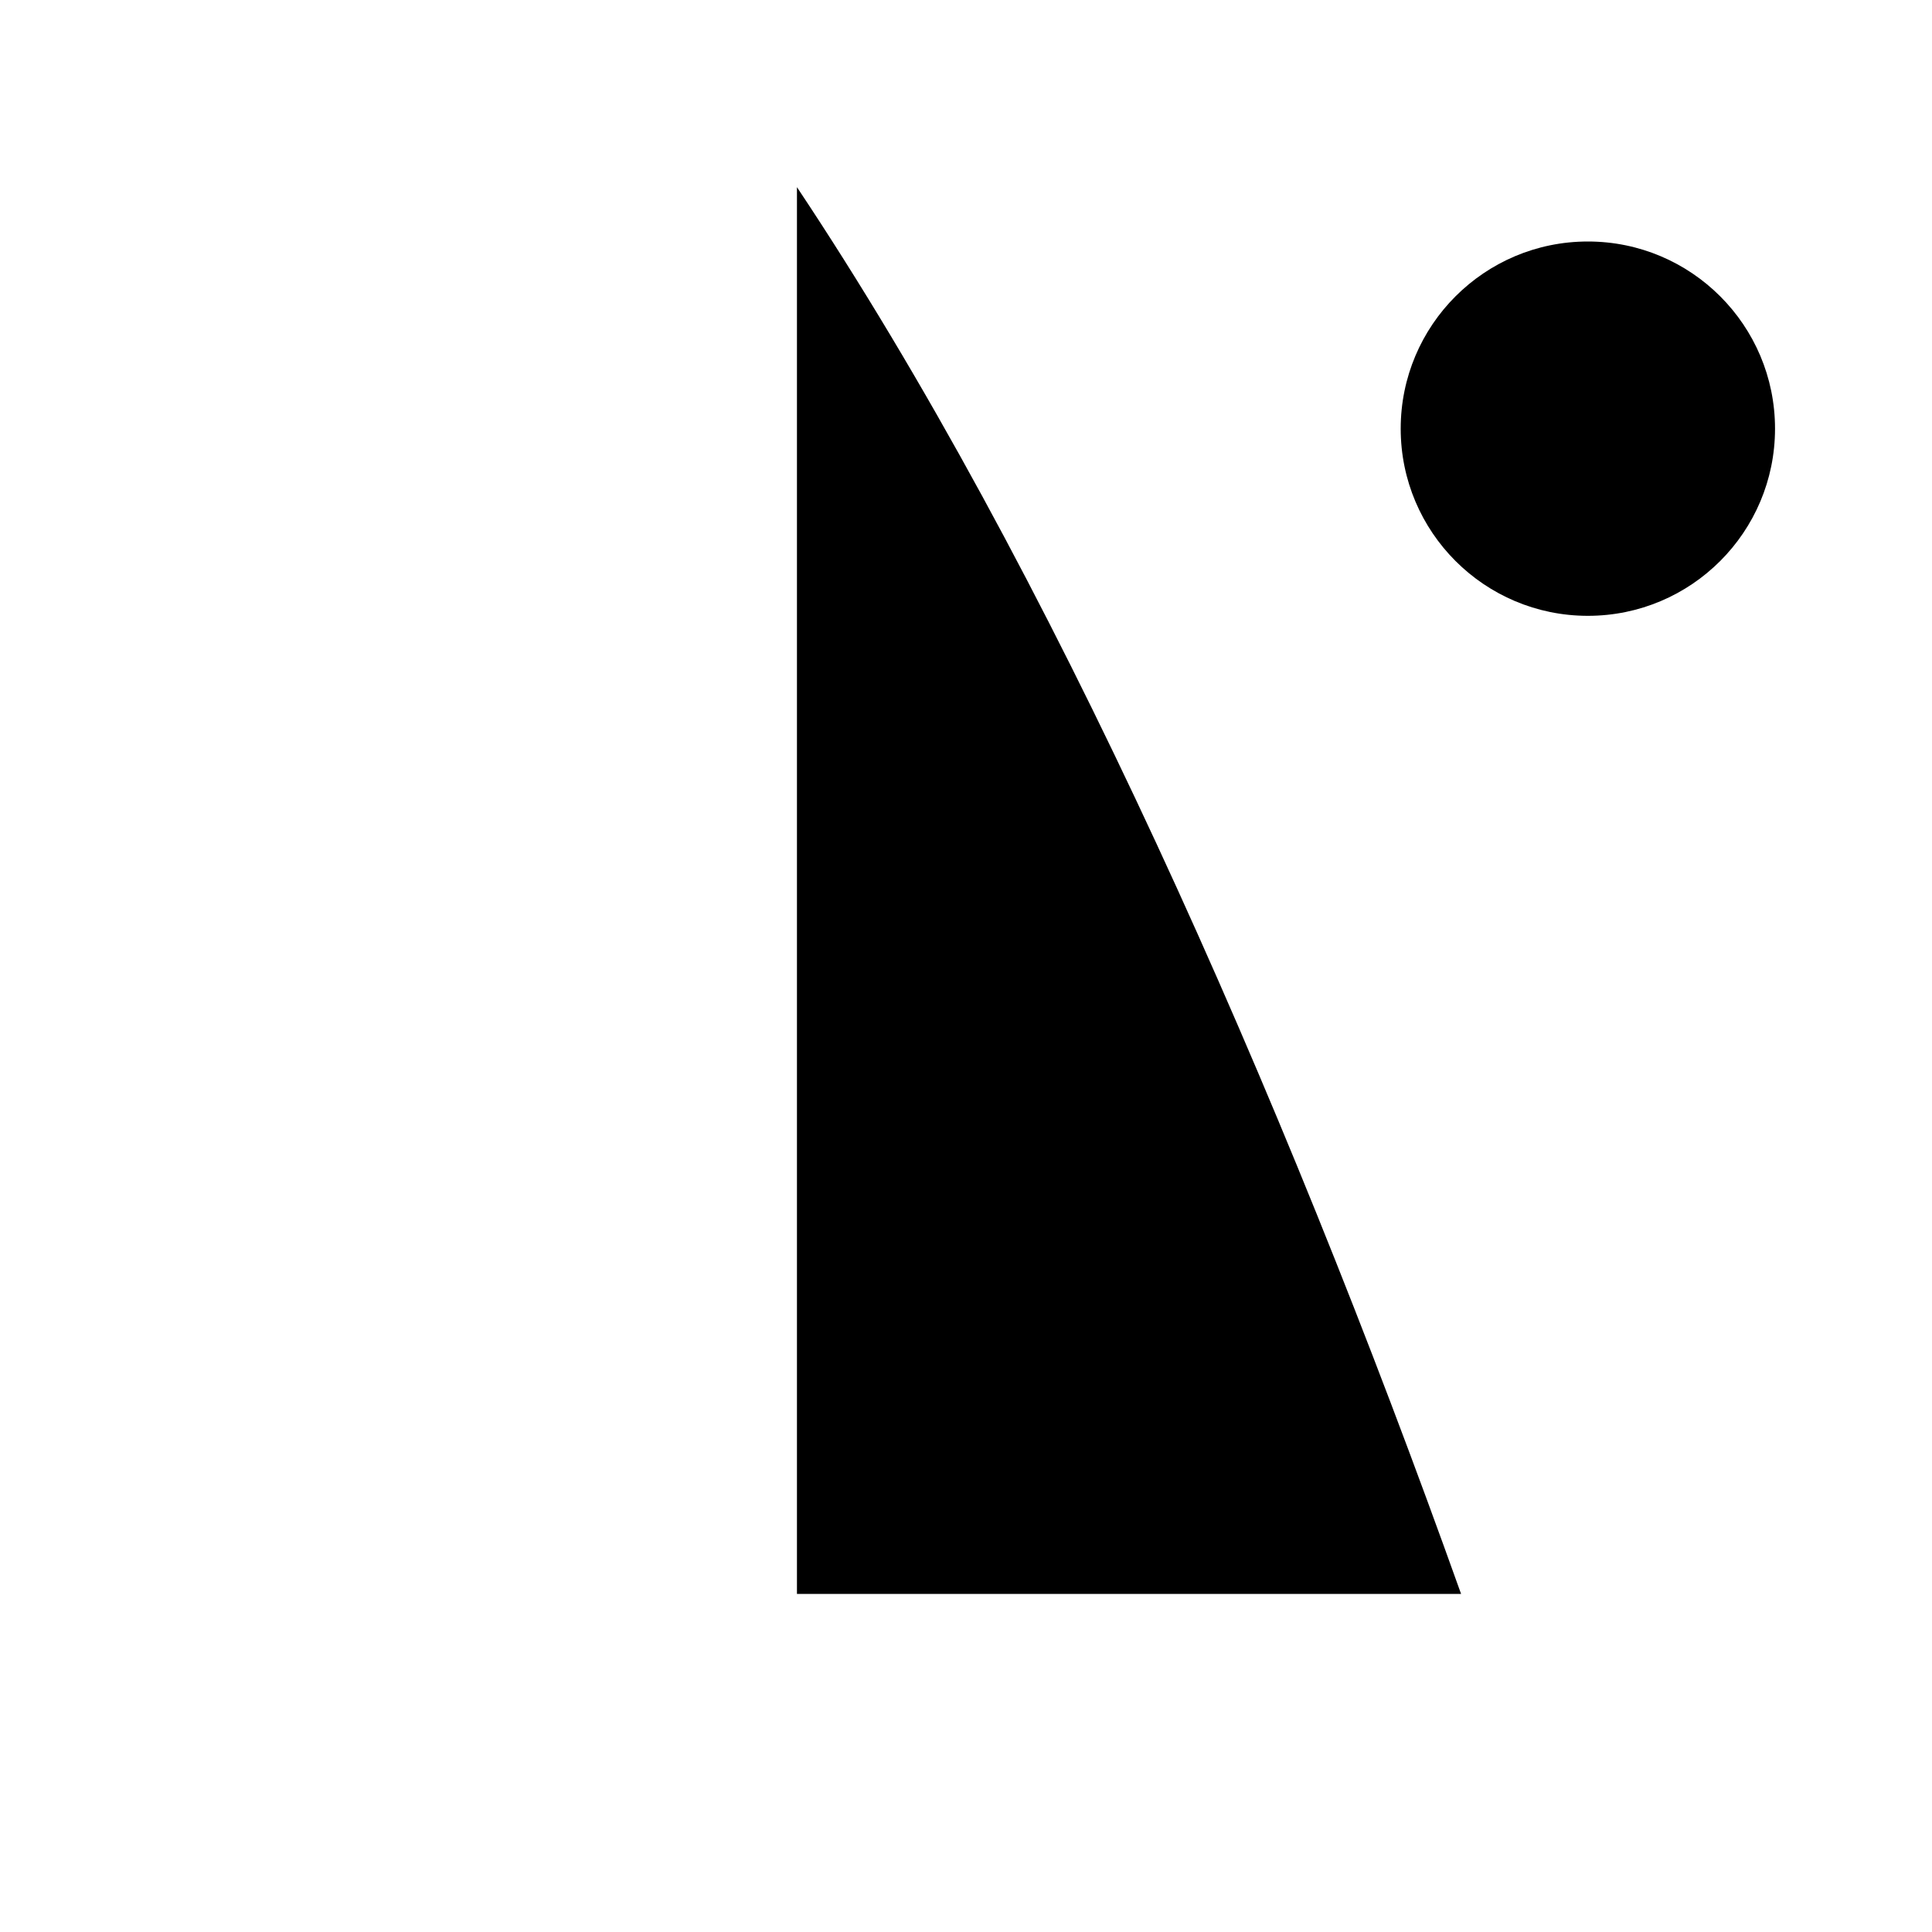
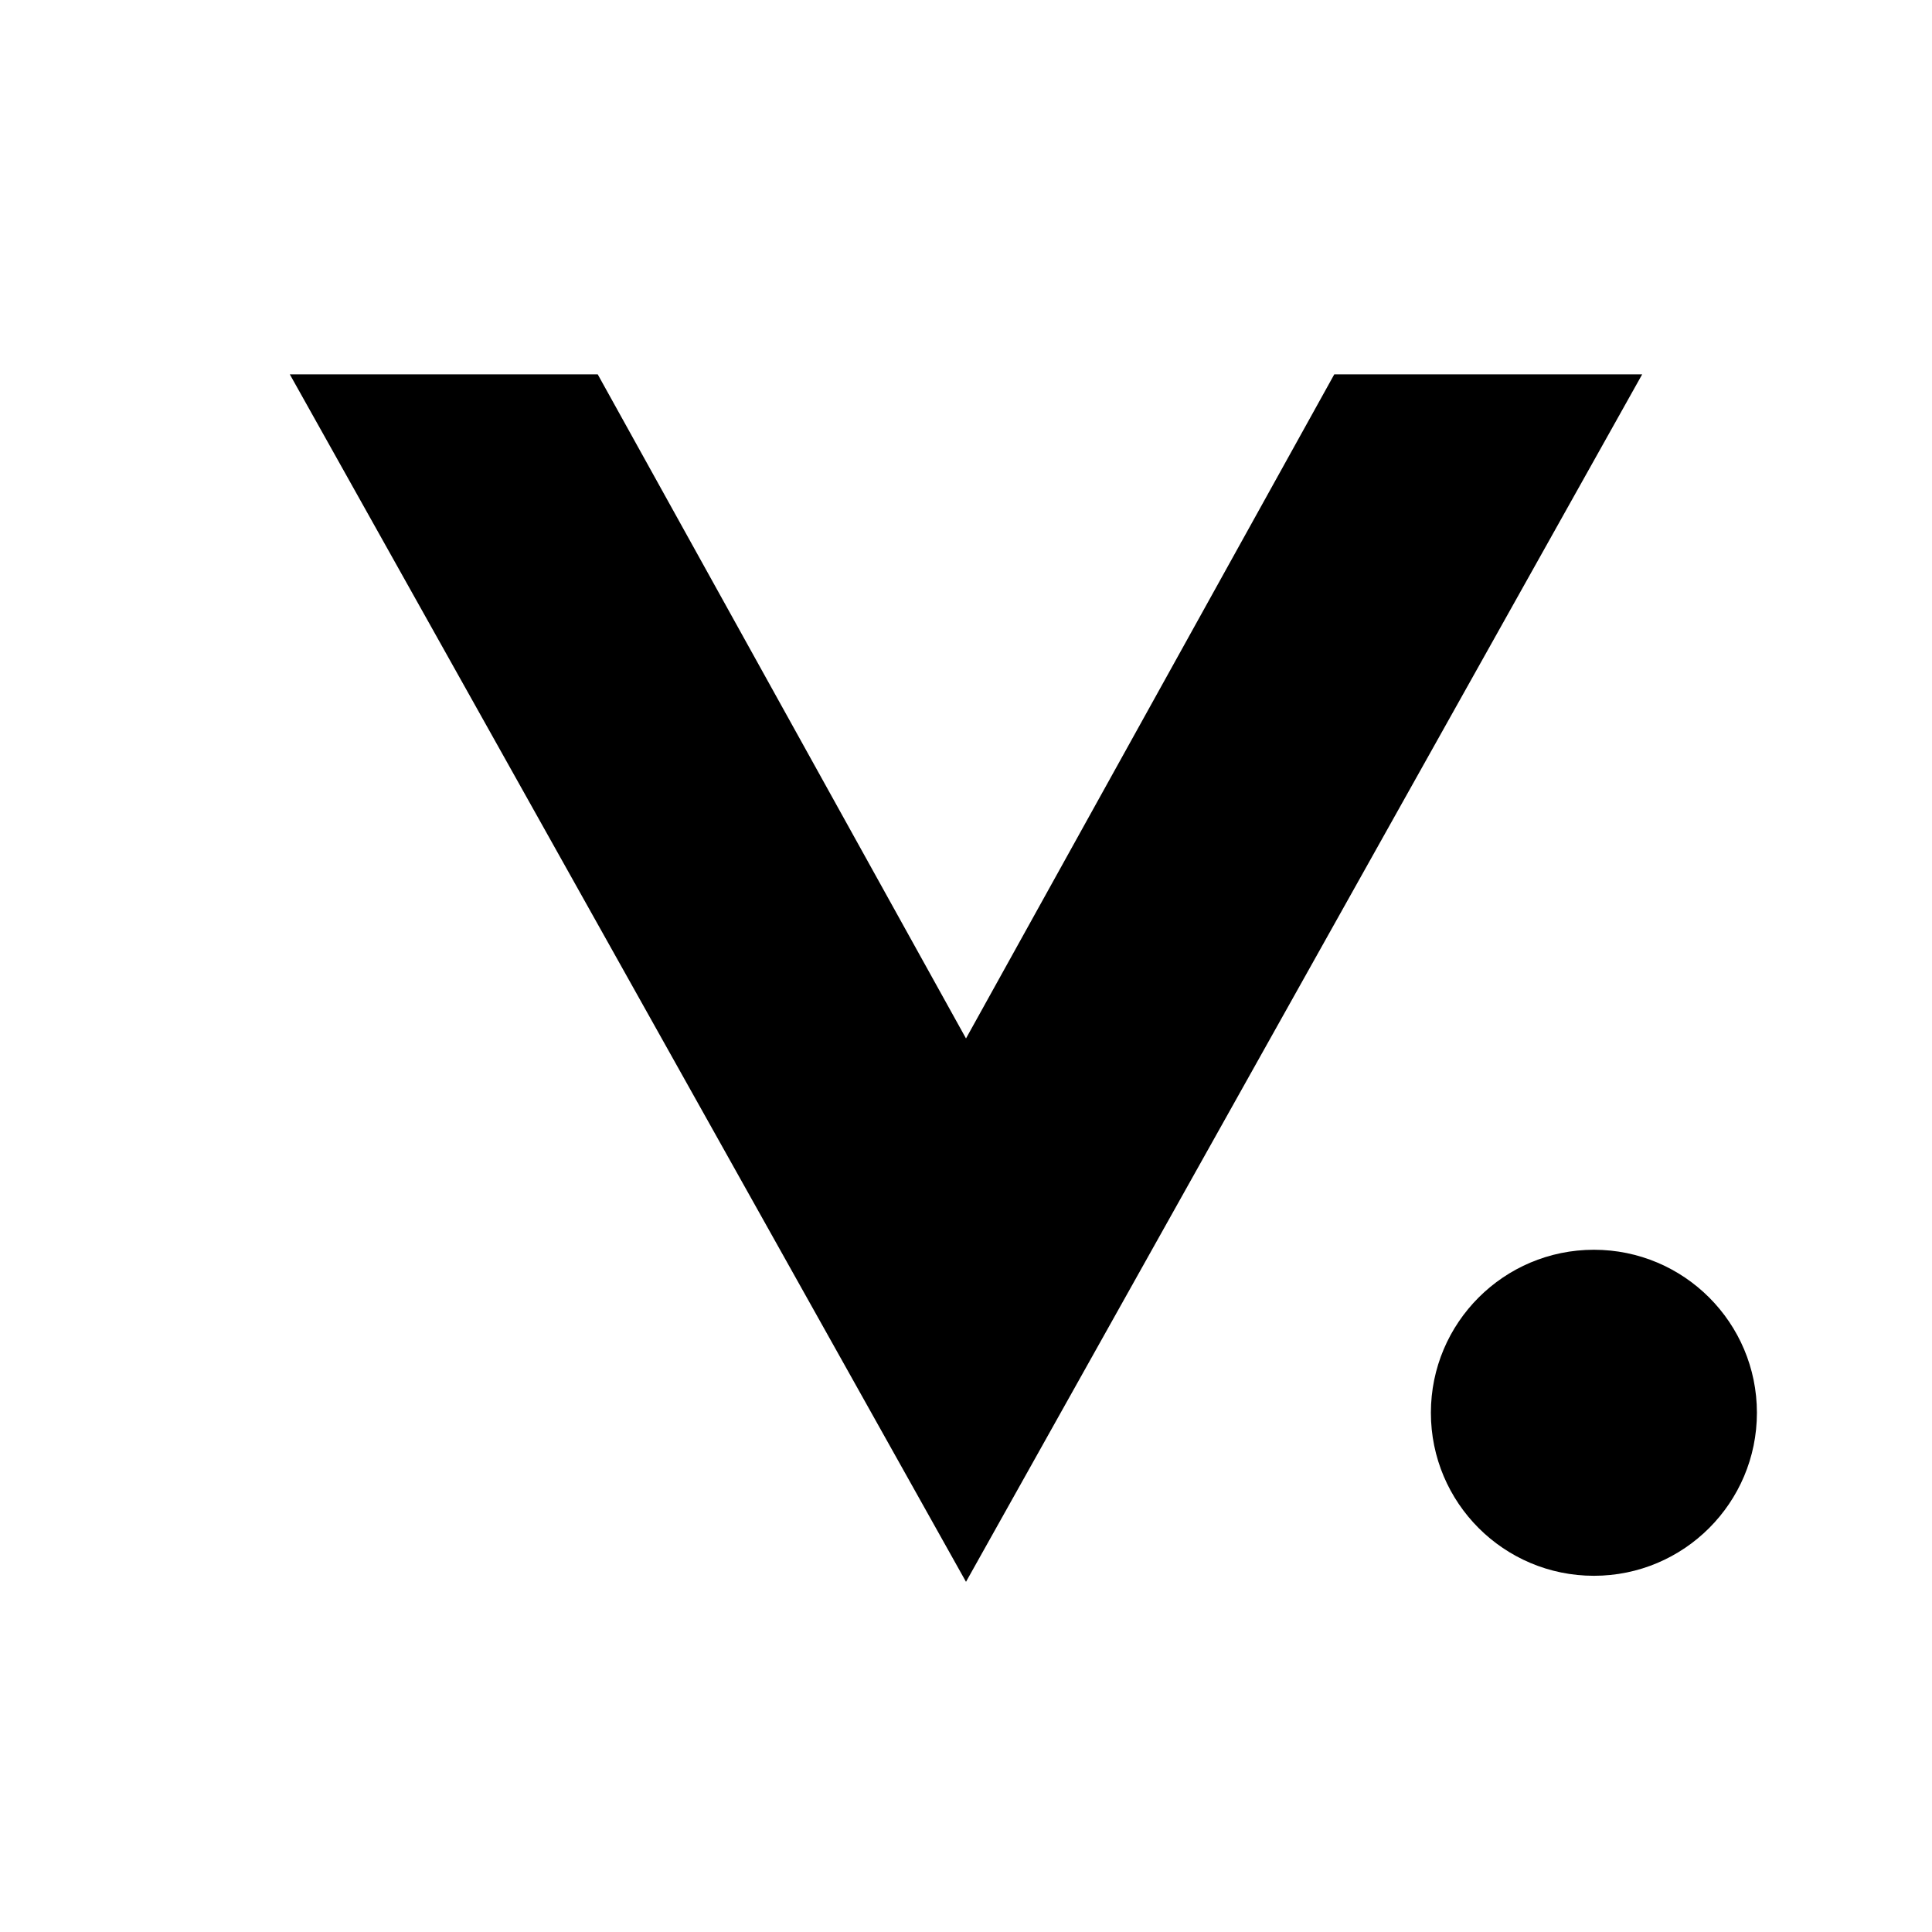
<svg xmlns="http://www.w3.org/2000/svg" viewBox="0 0 32 32" width="32" height="32">
  <g fill="#000000">
-     <path d="M13.2 3.1C13.2 10.9 13.2 19.2 13.2 26.4H24.2C21.2 18 17.4 9.4 13.2 3.1Z" />
-     <circle cx="26.3" cy="7.1" r="3.1" />
+     <path d="M4.8 6.2H9.9L16 17.2 22.1 6.2H27.2L16 26.2Z" />
+     <circle cx="26.4" cy="23.4" r="2.7" />
  </g>
</svg>
